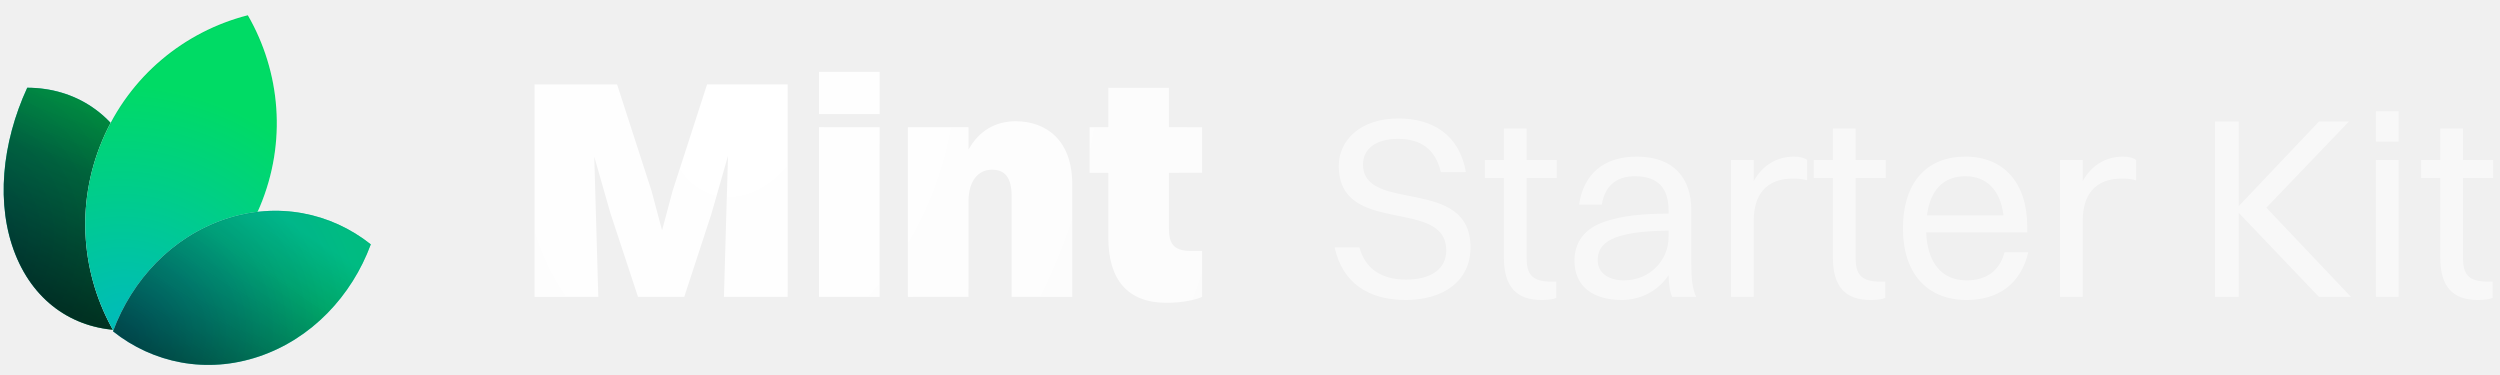
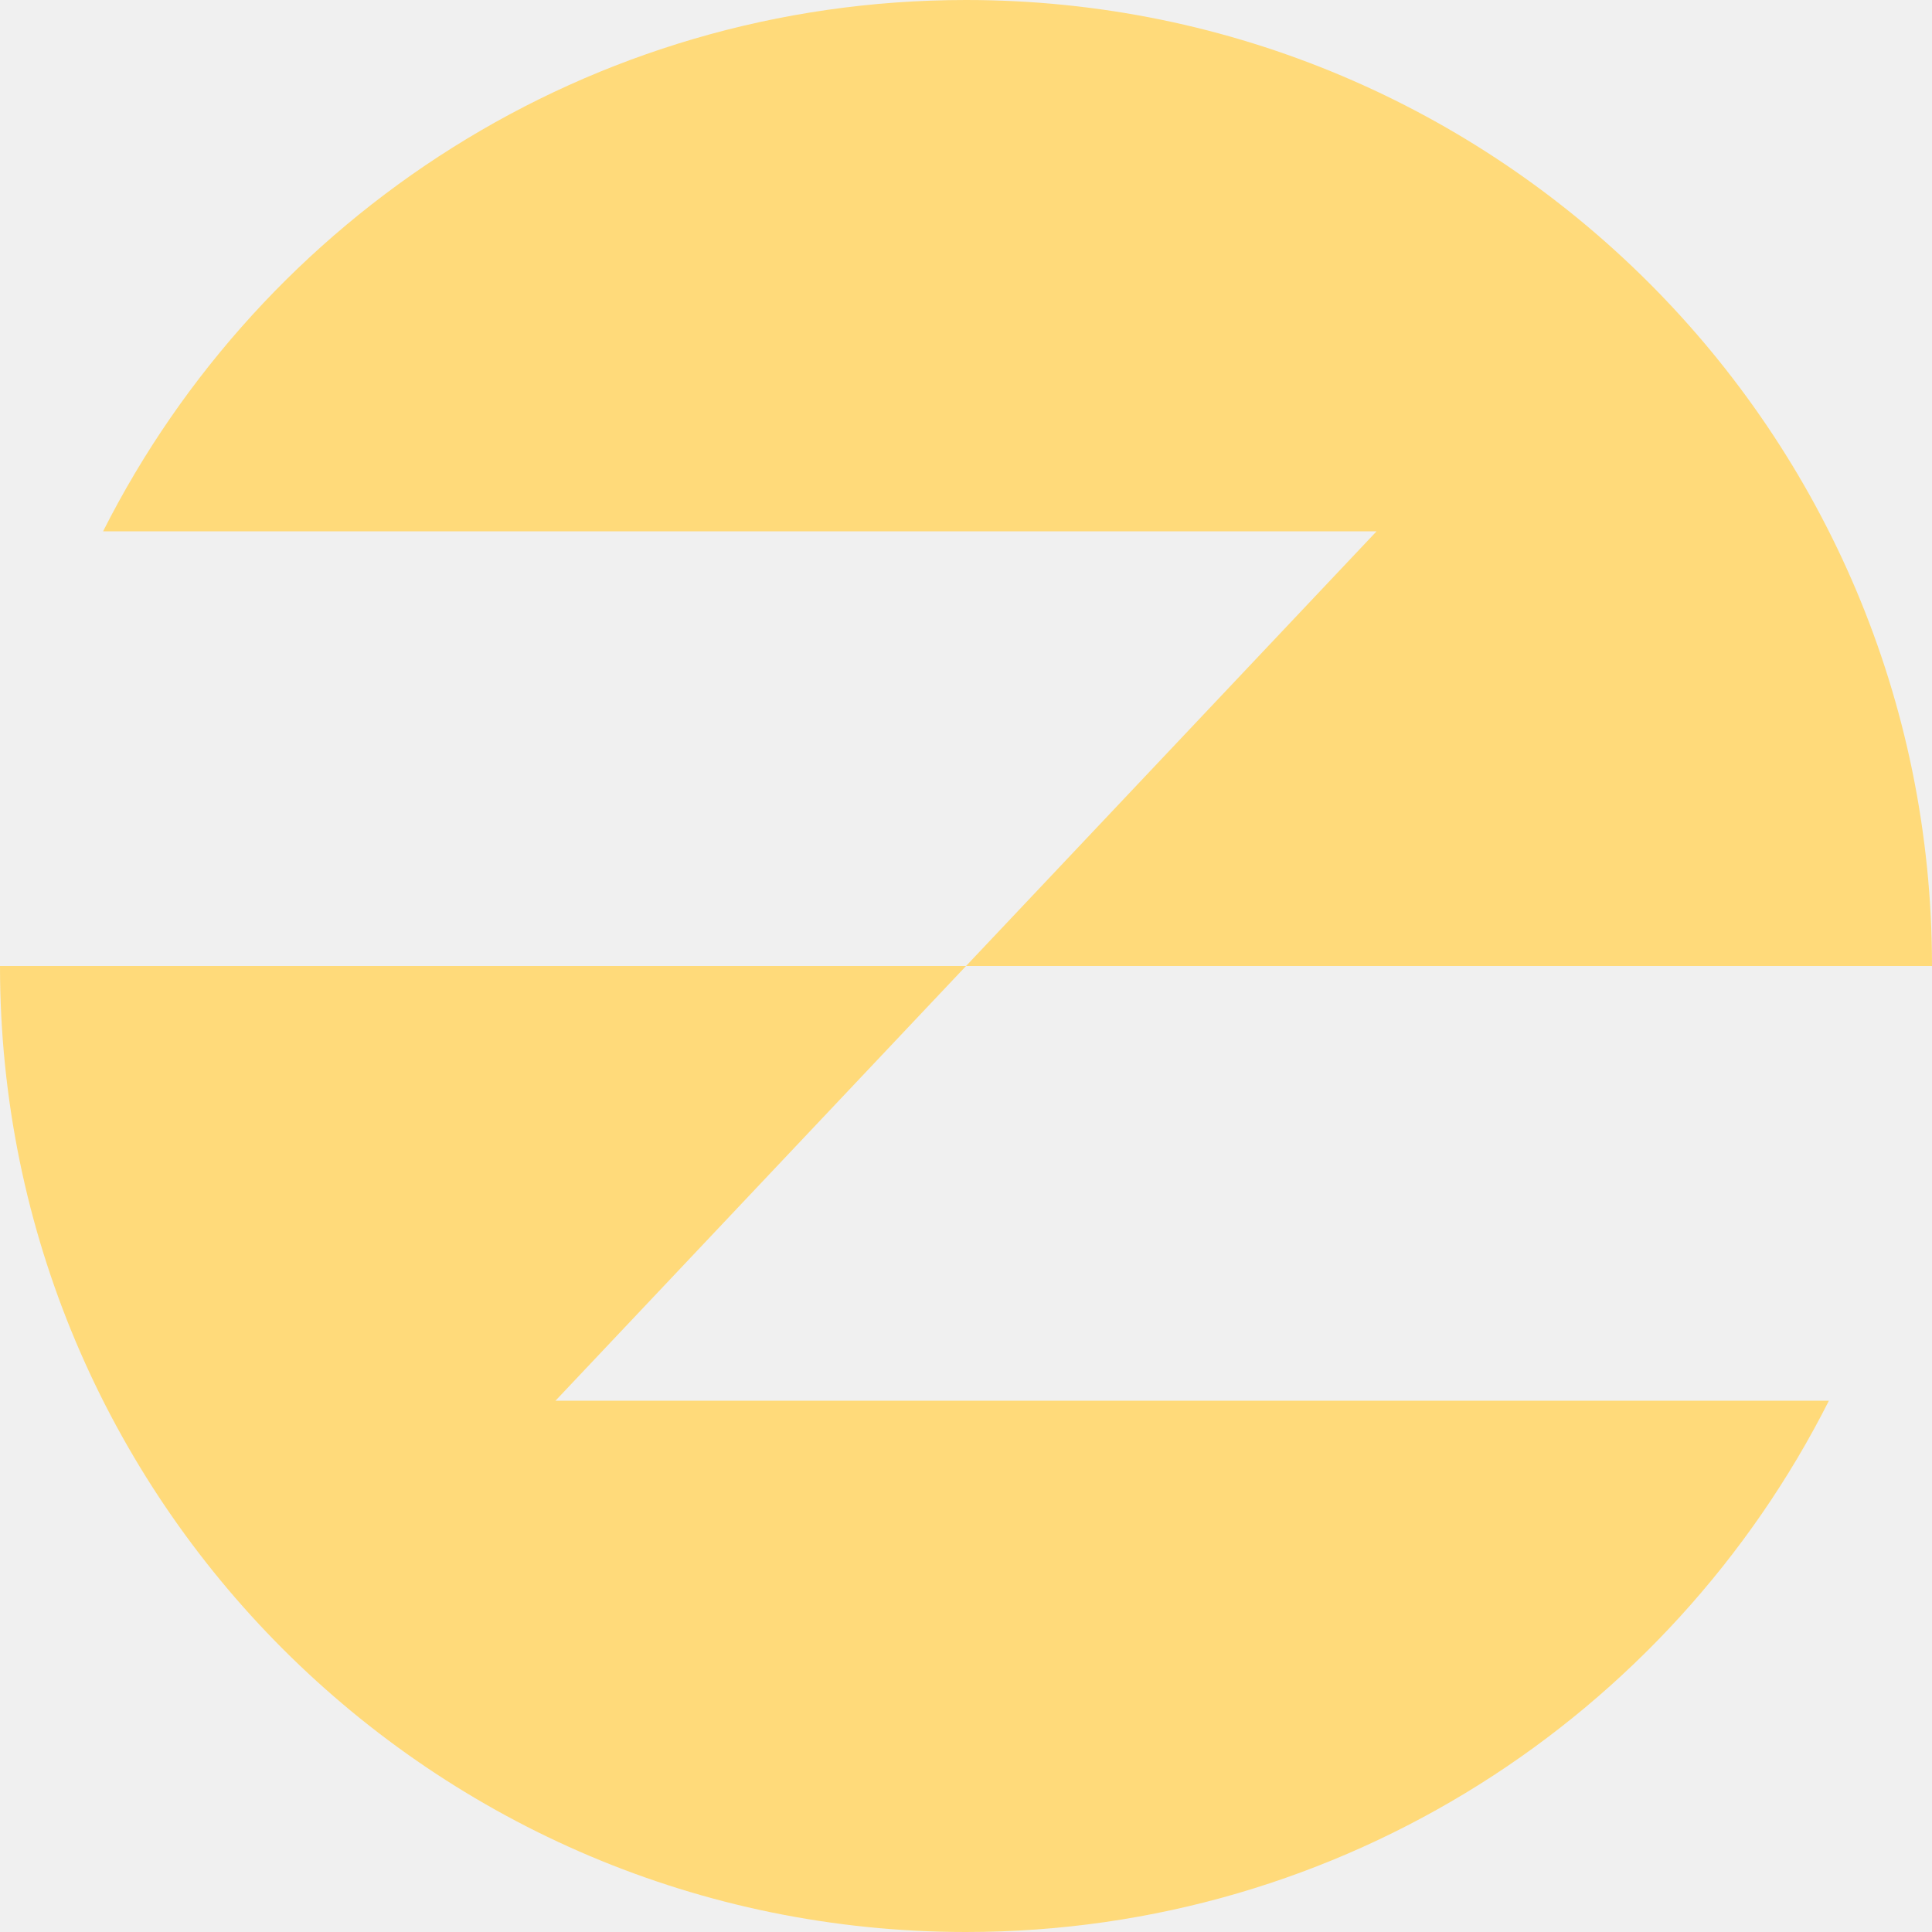
- <svg xmlns="http://www.w3.org/2000/svg" width="160" height="24" viewBox="0 0 160 24" fill="none">
-   <path d="M7.953 21.139C4.896 21.13 2.255 19.458 0.987 16.29C-0.28 13.121 0.109 9.163 1.744 5.615C4.801 5.624 7.442 7.296 8.71 10.465C9.977 13.633 9.588 17.591 7.953 21.139Z" fill="white" />
-   <path d="M7.953 21.139C4.896 21.13 2.255 19.458 0.987 16.29C-0.28 13.121 0.109 9.163 1.744 5.615C4.801 5.624 7.442 7.296 8.71 10.465C9.977 13.633 9.588 17.591 7.953 21.139Z" fill="url(#paint0_radial_115_109)" />
-   <path d="M7.953 21.139C4.896 21.13 2.255 19.458 0.987 16.29C-0.28 13.121 0.109 9.163 1.744 5.615C4.801 5.624 7.442 7.296 8.71 10.465C9.977 13.633 9.588 17.591 7.953 21.139Z" fill="black" fill-opacity="0.5" style="mix-blend-mode:hard-light" />
-   <path d="M7.953 21.139C4.896 21.13 2.255 19.458 0.987 16.29C-0.28 13.121 0.109 9.163 1.744 5.615C4.801 5.624 7.442 7.296 8.71 10.465C9.977 13.633 9.588 17.591 7.953 21.139Z" fill="url(#paint1_linear_115_109)" fill-opacity="0.5" style="mix-blend-mode:hard-light" />
-   <path d="M7.935 21.111C4.897 21.096 2.274 19.431 1.013 16.279C-0.248 13.124 0.136 9.182 1.762 5.643C4.8 5.659 7.423 7.324 8.684 10.476C9.945 13.63 9.561 17.572 7.935 21.111Z" stroke="url(#paint2_linear_115_109)" stroke-opacity="0.05" stroke-width="0.056" />
-   <path d="M7.31 21.257C11.354 20.221 14.884 17.375 16.628 13.236C18.373 9.097 17.945 4.587 15.86 0.976C11.816 2.012 8.287 4.858 6.542 8.998C4.797 13.137 5.225 17.646 7.31 21.257Z" fill="white" />
-   <path d="M7.31 21.257C11.354 20.221 14.884 17.375 16.628 13.236C18.373 9.097 17.945 4.587 15.86 0.976C11.816 2.012 8.287 4.858 6.542 8.998C4.797 13.137 5.225 17.646 7.31 21.257Z" fill="url(#paint3_radial_115_109)" />
-   <path d="M16.602 13.225C14.864 17.349 11.351 20.187 7.324 21.225C5.253 17.624 4.829 13.132 6.568 9.009C8.306 4.885 11.819 2.047 15.846 1.009C17.918 4.61 18.341 9.101 16.602 13.225Z" stroke="url(#paint4_linear_115_109)" stroke-opacity="0.05" stroke-width="0.056" />
-   <path d="M7.234 21.207C9.789 23.237 13.21 23.951 16.577 22.814C19.944 21.677 22.506 18.945 23.73 15.638C21.175 13.608 17.754 12.894 14.387 14.031C11.02 15.168 8.458 17.901 7.234 21.207Z" fill="white" />
-   <path d="M7.234 21.207C9.789 23.237 13.21 23.951 16.577 22.814C19.944 21.677 22.506 18.945 23.73 15.638C21.175 13.608 17.754 12.894 14.387 14.031C11.02 15.168 8.458 17.901 7.234 21.207Z" fill="url(#paint5_radial_115_109)" />
-   <path d="M7.234 21.207C9.789 23.237 13.21 23.951 16.577 22.814C19.944 21.677 22.506 18.945 23.73 15.638C21.175 13.608 17.754 12.894 14.387 14.031C11.02 15.168 8.458 17.901 7.234 21.207Z" fill="black" fill-opacity="0.2" style="mix-blend-mode:hard-light" />
-   <path d="M7.234 21.207C9.789 23.237 13.21 23.951 16.577 22.814C19.944 21.677 22.506 18.945 23.73 15.638C21.175 13.608 17.754 12.894 14.387 14.031C11.02 15.168 8.458 17.901 7.234 21.207Z" fill="url(#paint6_linear_115_109)" fill-opacity="0.5" style="mix-blend-mode:hard-light" />
-   <path d="M16.568 22.787C13.218 23.918 9.814 23.212 7.267 21.198C8.492 17.907 11.044 15.189 14.396 14.058C17.747 12.927 21.15 13.633 23.697 15.648C22.472 18.938 19.92 21.656 16.568 22.787Z" stroke="url(#paint7_linear_115_109)" stroke-opacity="0.05" stroke-width="0.056" />
-   <path d="M34.212 19V5.4H39.492L41.692 12.2L42.372 14.74L43.052 12.2L45.252 5.4H50.412V19H46.332L46.592 9.98L45.532 13.68L43.792 19H40.832L39.052 13.6L38.032 10.02L38.292 19H34.212ZM52.416 7.3V4.6H56.295V7.3H52.416ZM52.416 19V8.14H56.295V19H52.416ZM58.104 19V8.14H61.984V9.58C62.664 8.34 63.744 7.76 65.004 7.76C66.964 7.76 68.624 8.98 68.624 11.78V19H64.744V12.56C64.744 11.34 64.304 10.86 63.484 10.86C62.604 10.86 61.984 11.58 61.984 12.88V19H58.104ZM70.933 15.22V11.06H69.733V8.14H70.933V5.62H74.813V8.14H76.933V11.06H74.813V14.6C74.813 15.5 75.033 16.06 76.213 16.06H76.933V19C76.493 19.2 75.673 19.38 74.653 19.38C72.153 19.38 70.933 17.88 70.933 15.22Z" fill="url(#paint8_radial_115_109)" />
-   <path d="M87.232 10.519C87.232 13.687 94.112 11.229 94.112 15.832C94.112 17.994 92.364 19.198 89.971 19.198C87.562 19.198 85.912 18.093 85.417 15.832H87.001C87.364 17.169 88.371 17.895 89.987 17.895C91.671 17.895 92.561 17.152 92.561 16.03C92.561 12.598 85.681 15.155 85.681 10.618C85.681 9.001 87.034 7.582 89.509 7.582C91.671 7.582 93.403 8.621 93.816 11.014H92.215C91.868 9.529 90.912 8.886 89.476 8.886C88.057 8.886 87.232 9.529 87.232 10.519ZM96.25 16.476V11.393H95.029V10.239H96.25V8.226H97.702V10.239H99.632V11.393H97.702V16.476C97.702 17.532 98.015 18.026 99.302 18.026H99.599V19.066C99.434 19.148 99.071 19.198 98.659 19.198C97.025 19.198 96.25 18.323 96.25 16.476ZM102.516 13.093H101.064C101.345 11.162 102.615 10.024 104.76 10.024C107.103 10.024 108.242 11.393 108.242 13.44V16.888C108.242 17.895 108.324 18.521 108.555 19H107.021C106.856 18.654 106.806 18.142 106.79 17.614C106.047 18.72 104.859 19.198 103.803 19.198C101.988 19.198 100.767 18.357 100.767 16.69C100.767 15.486 101.427 14.611 102.714 14.182C103.902 13.786 105.107 13.687 106.79 13.671V13.473C106.79 12.053 106.13 11.278 104.628 11.278C103.374 11.278 102.698 11.971 102.516 13.093ZM102.252 16.657C102.252 17.465 102.929 17.944 103.952 17.944C105.569 17.944 106.79 16.674 106.79 15.172V14.759C103.061 14.793 102.252 15.585 102.252 16.657ZM110.787 19V10.239H112.239V11.591C112.833 10.519 113.774 10.024 114.83 10.024C115.176 10.024 115.49 10.107 115.655 10.239V11.542C115.407 11.46 115.094 11.427 114.747 11.427C112.998 11.427 112.239 12.515 112.239 14.1V19H110.787ZM117.305 16.476V11.393H116.084V10.239H117.305V8.226H118.757V10.239H120.688V11.393H118.757V16.476C118.757 17.532 119.071 18.026 120.358 18.026H120.655V19.066C120.49 19.148 120.127 19.198 119.714 19.198C118.081 19.198 117.305 18.323 117.305 16.476ZM129.809 16.145C129.33 18.192 127.862 19.198 125.865 19.198C123.324 19.198 121.79 17.482 121.79 14.627C121.79 11.658 123.324 10.024 125.783 10.024C128.258 10.024 129.743 11.723 129.743 14.512V14.875H123.275C123.357 16.838 124.281 17.944 125.865 17.944C127.103 17.944 127.977 17.35 128.291 16.145H129.809ZM125.783 11.278C124.38 11.278 123.539 12.152 123.324 13.786H128.225C128.027 12.169 127.152 11.278 125.783 11.278ZM131.843 19V10.239H133.295V11.591C133.889 10.519 134.829 10.024 135.885 10.024C136.232 10.024 136.545 10.107 136.71 10.239V11.542C136.463 11.46 136.149 11.427 135.803 11.427C134.054 11.427 133.295 12.515 133.295 14.1V19H131.843ZM141.763 19V7.78H143.281V13.192L148.413 7.78H150.327L145.047 13.291L150.459 19H148.413L143.281 13.621V19H141.763ZM152.06 9.067V7.12H153.512V9.067H152.06ZM152.06 19V10.239H153.512V19H152.06ZM156.178 16.476V11.393H154.957V10.239H156.178V8.226H157.63V10.239H159.56V11.393H157.63V16.476C157.63 17.532 157.943 18.026 159.23 18.026H159.527V19.066C159.362 19.148 158.999 19.198 158.587 19.198C156.953 19.198 156.178 18.323 156.178 16.476Z" fill="white" fill-opacity="0.55" />
-   <defs>
-     <radialGradient id="paint0_radial_115_109" cx="0" cy="0" r="1" gradientUnits="userSpaceOnUse" gradientTransform="translate(-3.00503 15.023) rotate(-10.029) scale(17.9572 17.784)">
-       <stop stop-color="#00B0BB" />
-       <stop offset="1" stop-color="#00DB65" />
-     </radialGradient>
-     <linearGradient id="paint1_linear_115_109" x1="7.39" y1="4.813" x2="1.63" y2="18.689" gradientUnits="userSpaceOnUse">
-       <stop stop-color="#18E299" />
-       <stop offset="1" />
-     </linearGradient>
-     <linearGradient id="paint2_linear_115_109" x1="7.948" y1="8.016" x2="1.761" y2="18.746" gradientUnits="userSpaceOnUse">
-       <stop />
-       <stop offset="1" stop-opacity="0" />
-     </linearGradient>
-     <radialGradient id="paint3_radial_115_109" cx="0" cy="0" r="1" gradientUnits="userSpaceOnUse" gradientTransform="translate(8.11404 20.8822) rotate(-75.7542) scale(21.6246 23.7772)">
-       <stop stop-color="#00BBBB" />
-       <stop offset="0.713" stop-color="#00DB65" />
-     </radialGradient>
-     <linearGradient id="paint4_linear_115_109" x1="7.602" y1="5.871" x2="15.556" y2="16.372" gradientUnits="userSpaceOnUse">
-       <stop />
-       <stop offset="1" stop-opacity="0" />
-     </linearGradient>
-     <radialGradient id="paint5_radial_115_109" cx="0" cy="0" r="1" gradientUnits="userSpaceOnUse" gradientTransform="translate(7.84537 21.5181) rotate(-20.3525) scale(18.5603 17.32)">
-       <stop stop-color="#00B0BB" />
-       <stop offset="1" stop-color="#00DB65" />
-     </radialGradient>
-     <linearGradient id="paint6_linear_115_109" x1="16.808" y1="13.007" x2="10.041" y2="22.994" gradientUnits="userSpaceOnUse">
-       <stop stop-color="#00B1BC" />
-       <stop offset="1" />
-     </linearGradient>
-     <linearGradient id="paint7_linear_115_109" x1="16.808" y1="13.007" x2="14.169" y2="23.841" gradientUnits="userSpaceOnUse">
-       <stop />
-       <stop offset="1" stop-opacity="0" />
-     </linearGradient>
-     <radialGradient id="paint8_radial_115_109" cx="0" cy="0" r="1" gradientUnits="userSpaceOnUse" gradientTransform="translate(47.2781 7) rotate(19.0047) scale(67.5582 85.7506)">
-       <stop stop-color="white" />
-       <stop offset="1" stop-color="white" stop-opacity="0.5" />
-     </radialGradient>
-   </defs>
+ <svg xmlns="http://www.w3.org/2000/svg" width="50" height="50" viewBox="0 0 50 50" fill="none">
+   <path d="M50 25V25C50 11.193 38.807 0 25 0C15.239 0 6.785 5.594 2.668 13.75H35.626L25.001 25H0C7.7504e-05 38.807 11.193 50 25 50C34.761 50 43.215 44.407 47.332 36.25L14.376 36.25L25.001 25L50 25Z" fill="#FFDA7A" />
</svg>
